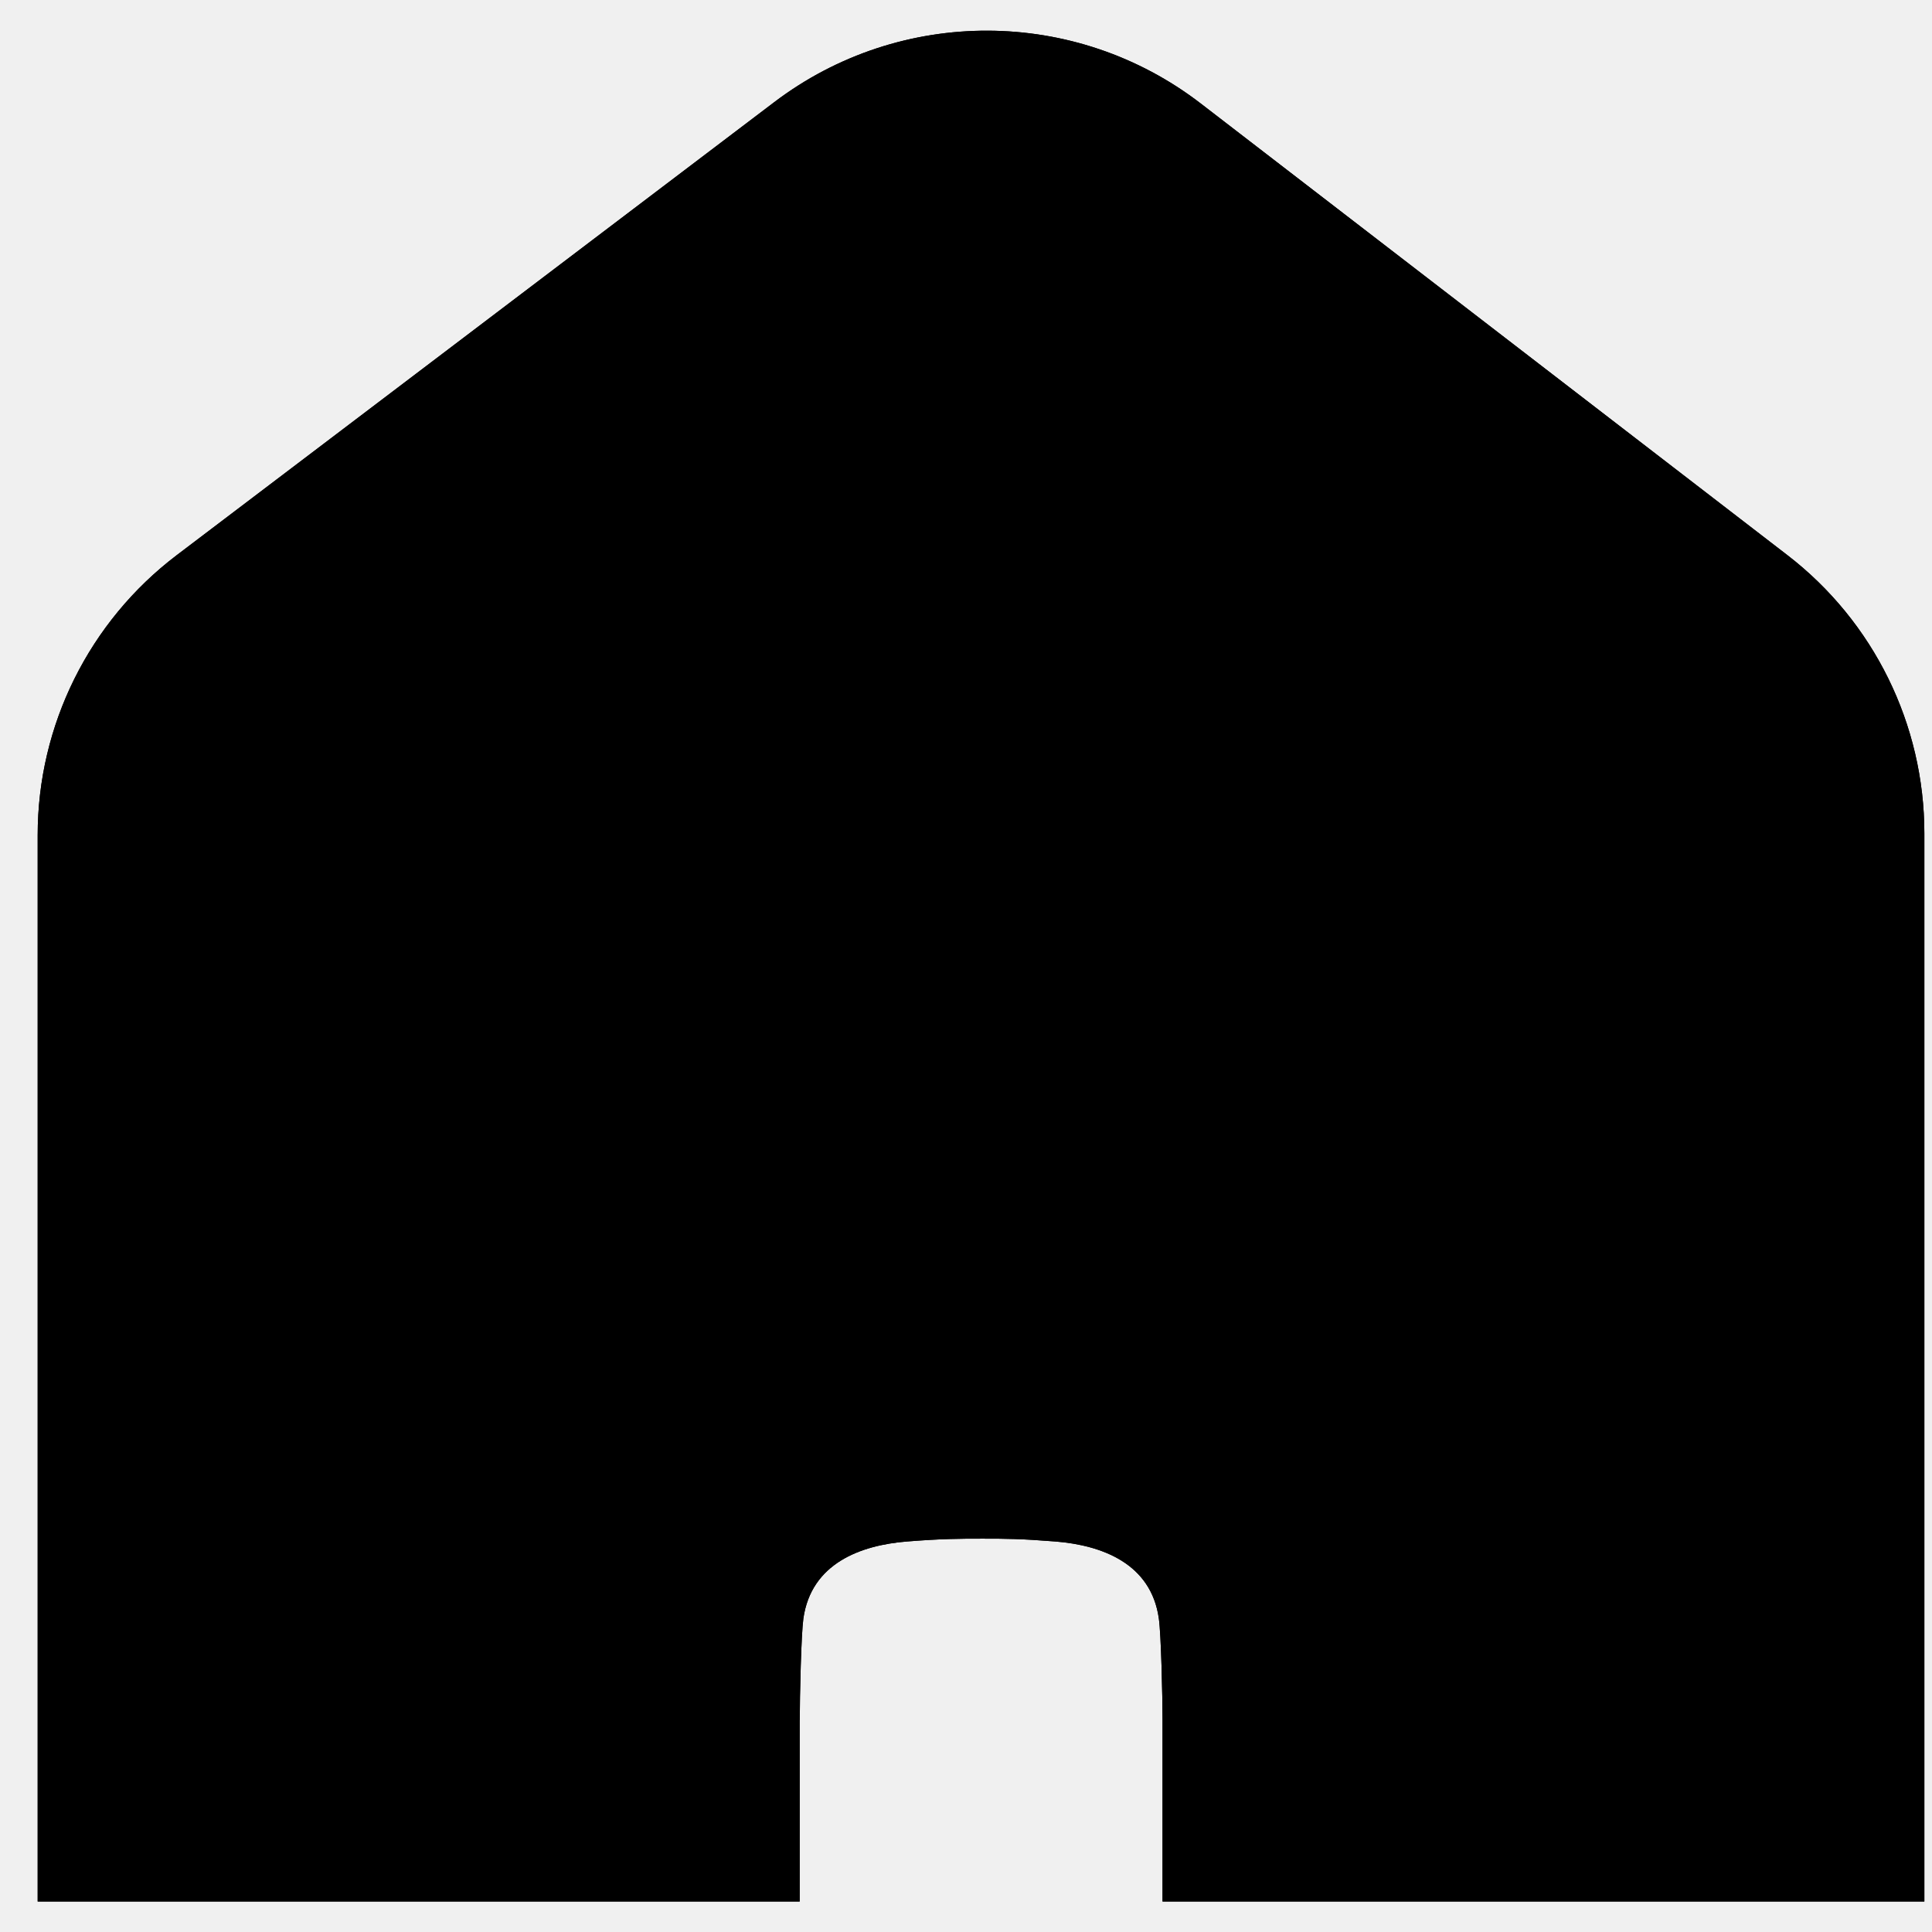
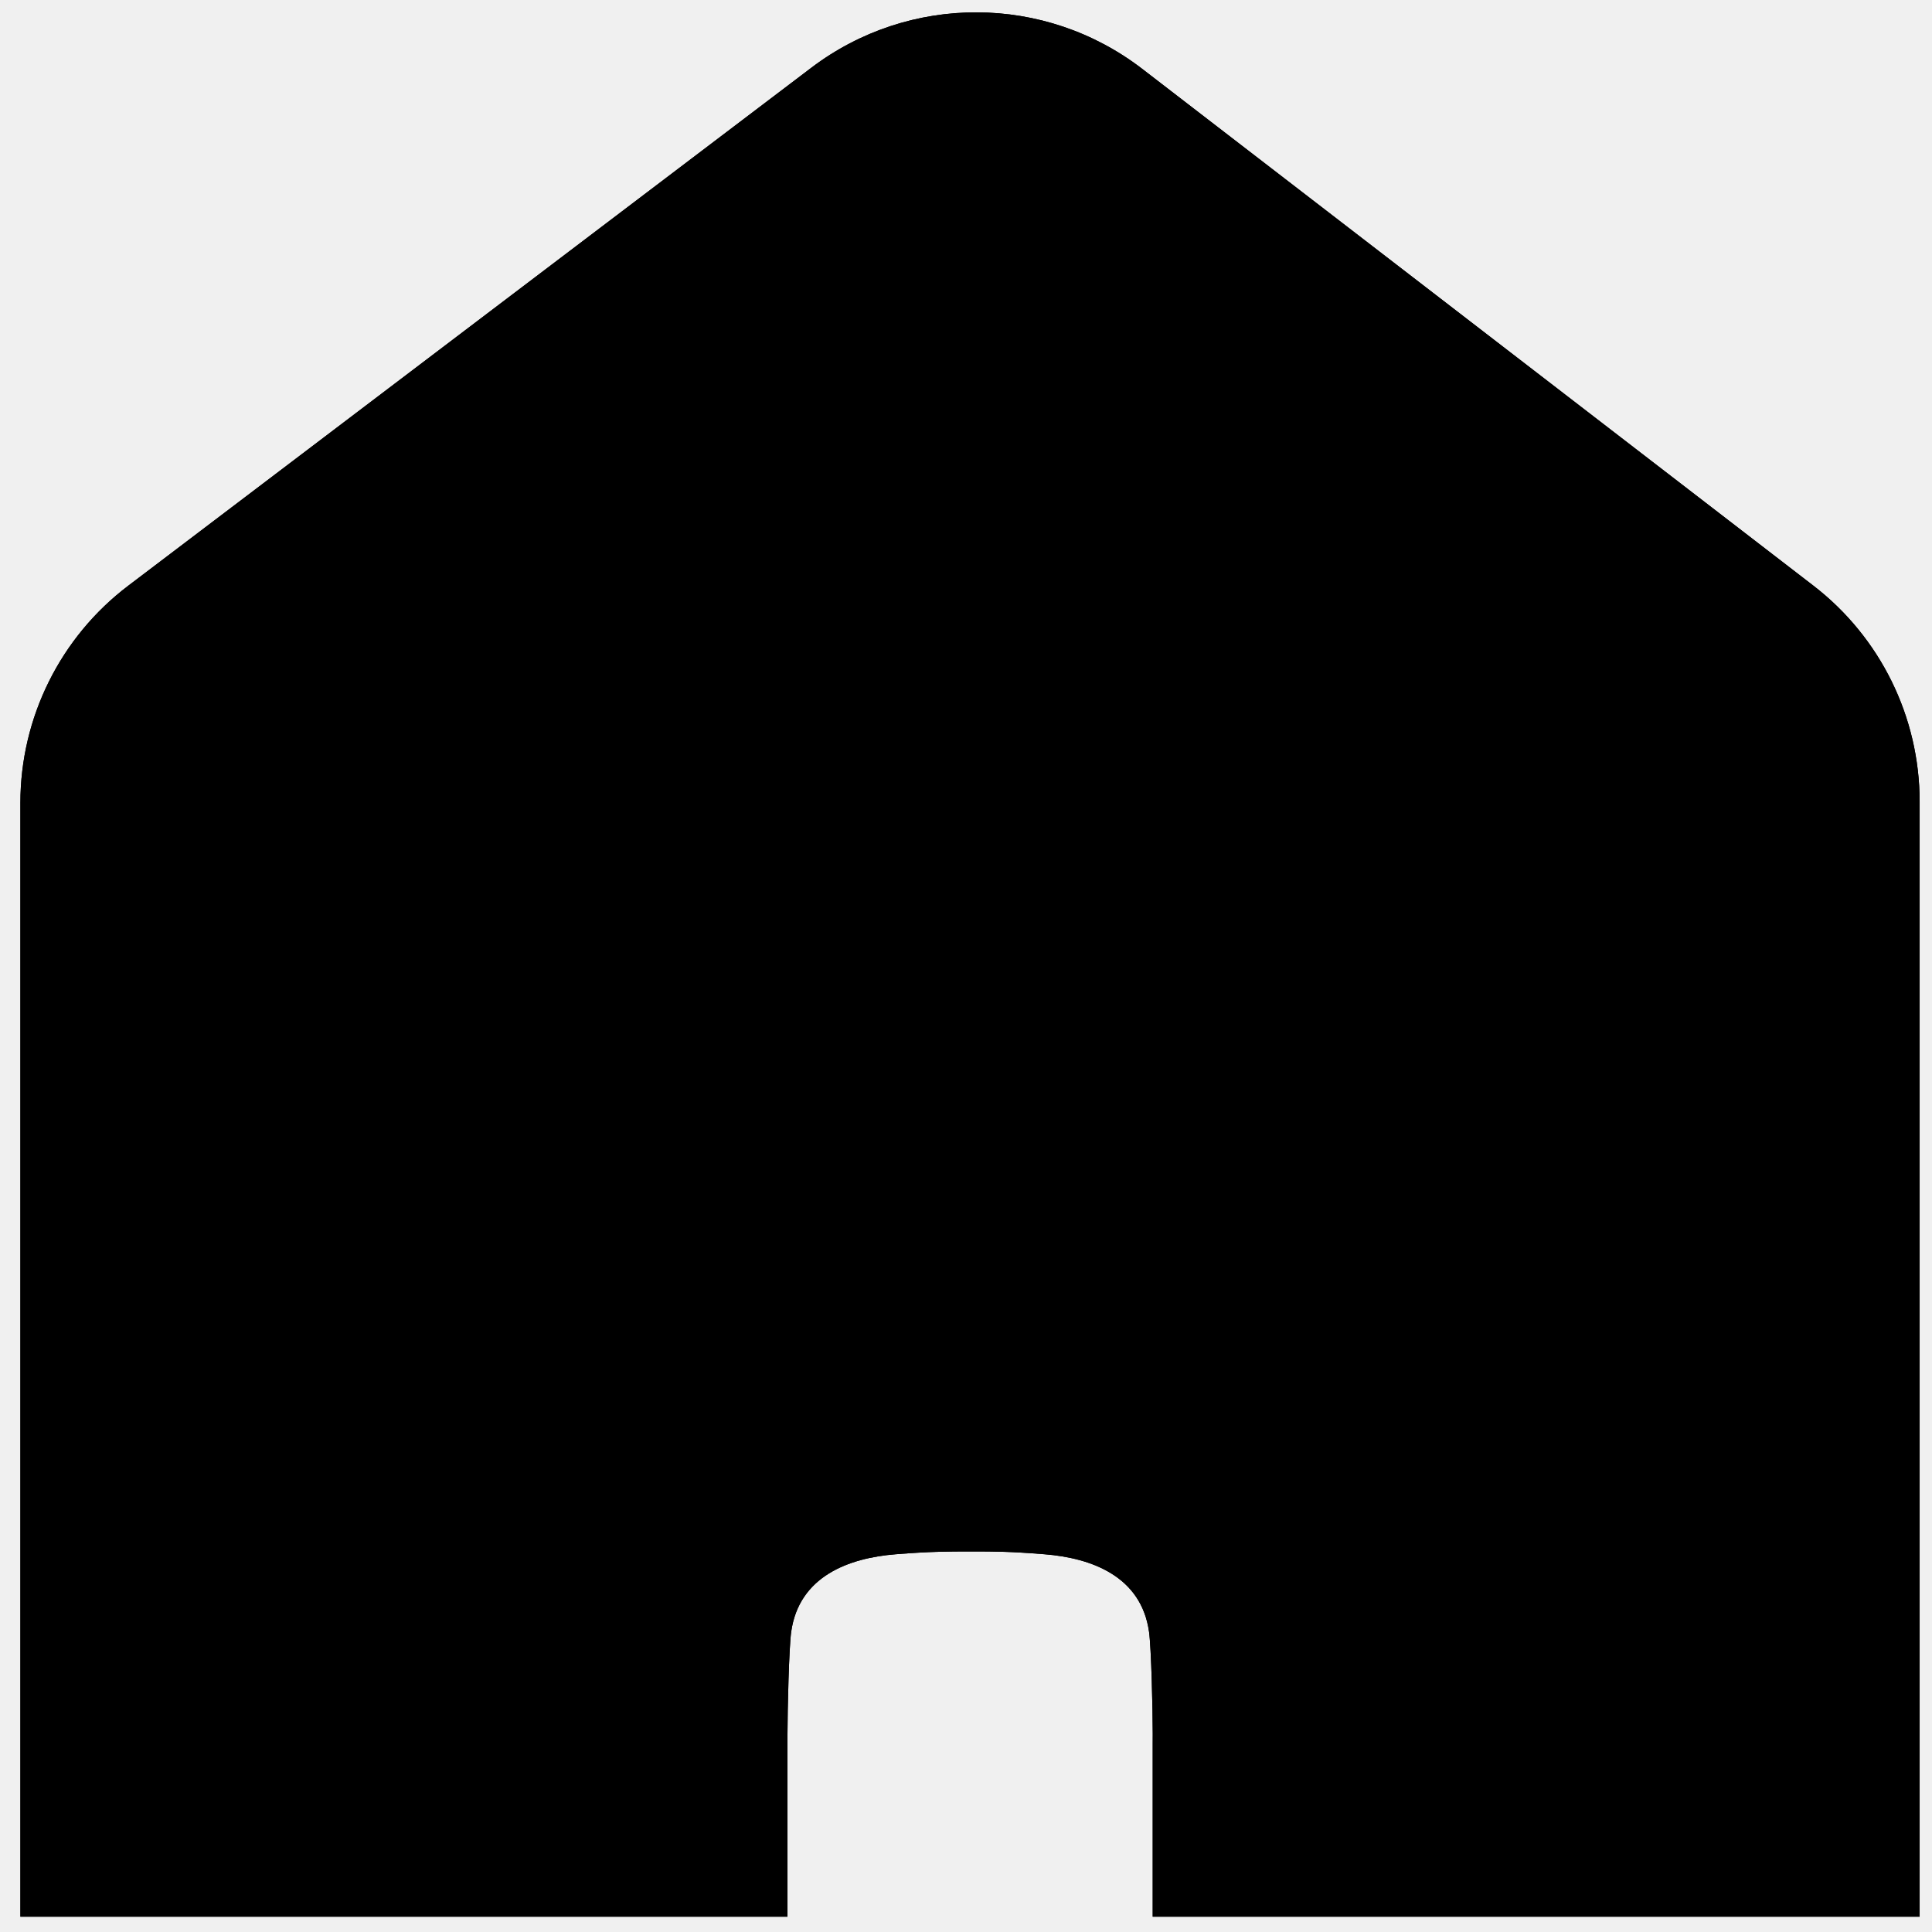
- <svg xmlns="http://www.w3.org/2000/svg" width="22" height="22" viewBox="0 0 22 22" fill="none">
-   <mask id="path-1-inside-1_1_536" fill="white">
-     <path fill-rule="evenodd" clip-rule="evenodd" d="M0.429 21.653V9.51C0.429 8.258 1.015 7.079 2.012 6.322L8.818 1.162C10.256 0.072 12.246 0.079 13.675 1.18L20.354 6.322C21.337 7.079 21.913 8.25 21.913 9.491V21.653H0.429ZM13.238 19.675C13.238 19.64 13.238 19.608 13.238 19.581C13.238 19.317 13.222 18.613 13.196 18.431C13.108 17.802 12.546 17.595 12.015 17.553C11.624 17.522 11.46 17.521 11.188 17.521C10.917 17.521 10.721 17.522 10.33 17.553C9.799 17.595 9.237 17.802 9.148 18.431C9.123 18.613 9.107 19.317 9.107 19.581C9.107 19.583 9.107 19.585 9.107 19.588H9.106V21.653H13.238V19.675Z" />
+ <svg xmlns="http://www.w3.org/2000/svg" width="58" height="58" viewBox="0 0 58 58" fill="none">
+   <mask id="path-1-inside-1_112_1023" fill="white">
+     <path fill-rule="evenodd" clip-rule="evenodd" d="M0.612 57.54V24.104C0.612 21.543 1.811 19.129 3.852 17.582L24.356 2.034C27.298 -0.197 31.37 -0.182 34.295 2.071L54.438 17.581C56.45 19.13 57.629 21.526 57.629 24.066V57.54H34.605V52.331C34.606 52.222 34.606 52.124 34.606 52.043C34.606 51.341 34.563 49.472 34.495 48.989C34.261 47.321 32.769 46.772 31.36 46.66C30.323 46.577 29.886 46.576 29.166 46.576C28.446 46.576 27.925 46.577 26.887 46.66C25.479 46.772 23.987 47.321 23.752 48.989C23.685 49.472 23.641 51.341 23.641 52.043C23.641 52.048 23.641 52.053 23.641 52.059H23.64V57.54H0.612Z" />
  </mask>
-   <path fill-rule="evenodd" clip-rule="evenodd" d="M0.429 21.653V9.51C0.429 8.258 1.015 7.079 2.012 6.322L8.818 1.162C10.256 0.072 12.246 0.079 13.675 1.18L20.354 6.322C21.337 7.079 21.913 8.25 21.913 9.491V21.653H0.429ZM13.238 19.675C13.238 19.64 13.238 19.608 13.238 19.581C13.238 19.317 13.222 18.613 13.196 18.431C13.108 17.802 12.546 17.595 12.015 17.553C11.624 17.522 11.46 17.521 11.188 17.521C10.917 17.521 10.721 17.522 10.33 17.553C9.799 17.595 9.237 17.802 9.148 18.431C9.123 18.613 9.107 19.317 9.107 19.581C9.107 19.583 9.107 19.585 9.107 19.588H9.106V21.653H13.238V19.675Z" fill="black" />
-   <path d="M0.429 21.653H-1.571V23.653H0.429L0.429 21.653ZM2.012 6.322L0.804 4.729L0.804 4.729L2.012 6.322ZM8.818 1.162L7.61 -0.432L7.61 -0.432L8.818 1.162ZM13.675 1.18L12.455 2.764V2.764L13.675 1.18ZM20.354 6.322L21.574 4.737V4.737L20.354 6.322ZM21.913 21.653V23.653H23.913V21.653H21.913ZM13.238 19.675L11.238 19.656L11.238 19.666V19.675H13.238ZM13.196 18.431L11.216 18.709V18.709L13.196 18.431ZM12.015 17.553L11.856 19.547H11.856L12.015 17.553ZM10.33 17.553L10.171 15.559H10.171L10.33 17.553ZM9.148 18.431L7.168 18.152L7.168 18.153L9.148 18.431ZM9.107 19.588V21.588H11.108L11.107 19.586L9.107 19.588ZM9.106 19.588V17.588H7.106V19.588H9.106ZM9.106 21.653H7.106V23.653H9.106V21.653ZM13.238 21.653V23.653H15.238V21.653H13.238ZM-1.571 9.51V21.653H2.429V9.51H-1.571ZM0.804 4.729C-0.692 5.863 -1.571 7.632 -1.571 9.51H2.429C2.429 8.884 2.722 8.294 3.221 7.916L0.804 4.729ZM7.61 -0.432L0.804 4.729L3.221 7.916L10.027 2.755L7.61 -0.432ZM14.896 -0.405C12.751 -2.056 9.767 -2.067 7.61 -0.432L10.027 2.755C10.746 2.21 11.741 2.214 12.455 2.764L14.896 -0.405ZM21.574 4.737L14.896 -0.405L12.455 2.764L19.133 7.907L21.574 4.737ZM23.913 9.491C23.913 7.629 23.049 5.873 21.574 4.737L19.133 7.907C19.625 8.285 19.913 8.871 19.913 9.491H23.913ZM23.913 21.653V9.491H19.913V21.653H23.913ZM0.429 23.653H21.913V19.653H0.429L0.429 23.653ZM11.238 19.581C11.238 19.6 11.238 19.625 11.238 19.656L15.238 19.694C15.238 19.654 15.238 19.616 15.238 19.581H11.238ZM11.216 18.709C11.21 18.671 11.21 18.654 11.211 18.677C11.213 18.692 11.214 18.719 11.216 18.757C11.22 18.832 11.224 18.93 11.228 19.038C11.235 19.256 11.238 19.476 11.238 19.581H15.238C15.238 19.355 15.226 18.5 15.177 18.152L11.216 18.709ZM11.856 19.547C11.959 19.555 11.876 19.57 11.715 19.47C11.62 19.411 11.498 19.31 11.393 19.155C11.285 18.997 11.233 18.836 11.216 18.709L15.177 18.152C15.043 17.2 14.503 16.494 13.828 16.074C13.232 15.703 12.602 15.593 12.174 15.559L11.856 19.547ZM11.188 19.521C11.429 19.521 11.536 19.521 11.856 19.547L12.174 15.559C11.712 15.523 11.49 15.521 11.188 15.521V19.521ZM10.488 19.547C10.804 19.521 10.941 19.521 11.188 19.521V15.521C10.893 15.521 10.637 15.522 10.171 15.559L10.488 19.547ZM11.129 18.709C11.111 18.836 11.059 18.997 10.952 19.155C10.847 19.31 10.725 19.411 10.63 19.47C10.469 19.57 10.386 19.555 10.488 19.547L10.171 15.559C9.742 15.593 9.113 15.703 8.517 16.074C7.842 16.494 7.302 17.2 7.168 18.152L11.129 18.709ZM11.107 19.581C11.107 19.476 11.11 19.256 11.117 19.038C11.12 18.93 11.124 18.832 11.128 18.757C11.13 18.719 11.132 18.692 11.133 18.677C11.135 18.654 11.134 18.671 11.129 18.709L7.168 18.153C7.119 18.5 7.107 19.355 7.107 19.581H11.107ZM11.107 19.586C11.107 19.584 11.107 19.583 11.107 19.581H7.107C7.107 19.584 7.107 19.587 7.107 19.589L11.107 19.586ZM9.107 17.588H9.106V21.588H9.107V17.588ZM7.106 19.588V21.653H11.106V19.588H7.106ZM9.106 23.653H13.238V19.653H9.106V23.653ZM15.238 21.653V19.675H11.238V21.653H15.238Z" fill="black" mask="url(#path-1-inside-1_1_536)" />
+   <path fill-rule="evenodd" clip-rule="evenodd" d="M0.612 57.54V24.104C0.612 21.543 1.811 19.129 3.852 17.582L24.356 2.034C27.298 -0.197 31.37 -0.182 34.295 2.071L54.438 17.581C56.45 19.13 57.629 21.526 57.629 24.066V57.54H34.605V52.331C34.606 52.222 34.606 52.124 34.606 52.043C34.606 51.341 34.563 49.472 34.495 48.989C34.261 47.321 32.769 46.772 31.36 46.66C30.323 46.577 29.886 46.576 29.166 46.576C28.446 46.576 27.925 46.577 26.887 46.66C25.479 46.772 23.987 47.321 23.752 48.989C23.685 49.472 23.641 51.341 23.641 52.043C23.641 52.048 23.641 52.053 23.641 52.059H23.64V57.54H0.612Z" fill="black" />
+   <path d="M0.612 57.54H-3.481V61.632H0.612V57.54ZM3.852 17.582L6.324 20.843L6.324 20.843L3.852 17.582ZM24.356 2.034L21.884 -1.227L21.884 -1.227L24.356 2.034ZM34.295 2.071L36.792 -1.172L36.792 -1.172L34.295 2.071ZM54.438 17.581L56.934 14.338L56.934 14.338L54.438 17.581ZM57.629 57.54V61.632H61.721V57.54H57.629ZM34.605 57.54H30.512V61.632H34.605V57.54ZM34.605 52.331L30.512 52.288L30.512 52.31V52.331H34.605ZM34.495 48.989L30.442 49.559L30.442 49.559L34.495 48.989ZM31.36 46.66L31.035 50.739L31.035 50.739L31.36 46.66ZM26.887 46.66L27.212 50.739L27.212 50.739L26.887 46.66ZM23.752 48.989L27.805 49.559L27.805 49.559L23.752 48.989ZM23.641 52.059V56.151H27.738L27.734 52.055L23.641 52.059ZM23.64 52.059V47.967H19.547V52.059H23.64ZM23.64 57.54V61.632H27.732V57.54H23.64ZM-3.481 24.104V57.54H4.704V24.104H-3.481ZM1.379 14.321C-1.682 16.642 -3.481 20.262 -3.481 24.104H4.704C4.704 22.823 5.304 21.617 6.324 20.843L1.379 14.321ZM21.884 -1.227L1.379 14.321L6.324 20.843L26.829 5.295L21.884 -1.227ZM36.792 -1.172C32.404 -4.551 26.297 -4.573 21.884 -1.227L26.829 5.295C28.3 4.18 30.336 4.187 31.798 5.313L36.792 -1.172ZM56.934 14.338L36.792 -1.172L31.798 5.313L51.941 20.823L56.934 14.338ZM61.721 24.066C61.721 20.256 59.953 16.663 56.934 14.338L51.941 20.823C52.947 21.598 53.536 22.796 53.536 24.066H61.721ZM61.721 57.54V24.066H53.536V57.54H61.721ZM34.605 61.632H57.629V53.447H34.605V61.632ZM30.512 52.331V57.54H38.697V52.331H30.512ZM30.514 52.043C30.514 52.106 30.513 52.189 30.512 52.288L38.697 52.374C38.698 52.255 38.699 52.143 38.699 52.043H30.514ZM30.442 49.559C30.432 49.483 30.44 49.527 30.454 49.79C30.466 50.003 30.477 50.271 30.486 50.562C30.504 51.149 30.514 51.747 30.514 52.043H38.699C38.699 51.419 38.663 49.242 38.548 48.42L30.442 49.559ZM31.035 50.739C31.189 50.752 31.287 50.772 31.333 50.784C31.382 50.798 31.324 50.789 31.206 50.716C31.078 50.636 30.885 50.482 30.715 50.231C30.54 49.972 30.465 49.722 30.442 49.559L38.548 48.42C38.247 46.279 37.044 44.708 35.53 43.766C34.177 42.925 32.724 42.663 31.685 42.58L31.035 50.739ZM29.166 50.669C29.823 50.669 30.143 50.668 31.035 50.739L31.685 42.58C30.502 42.486 29.949 42.484 29.166 42.484V50.669ZM27.212 50.739C28.096 50.669 28.496 50.669 29.166 50.669V42.484C28.396 42.484 27.754 42.485 26.562 42.58L27.212 50.739ZM27.805 49.559C27.782 49.722 27.707 49.972 27.532 50.231C27.362 50.482 27.17 50.636 27.041 50.716C26.924 50.789 26.866 50.798 26.914 50.784C26.961 50.772 27.058 50.752 27.212 50.739L26.562 42.58C25.524 42.663 24.07 42.925 22.718 43.766C21.204 44.708 20 46.279 19.7 48.42L27.805 49.559ZM27.734 52.043C27.734 51.747 27.744 51.149 27.762 50.562C27.771 50.271 27.782 50.003 27.793 49.79C27.807 49.527 27.816 49.483 27.805 49.559L19.7 48.42C19.584 49.242 19.549 51.419 19.549 52.043H27.734ZM27.734 52.055C27.734 52.051 27.734 52.047 27.734 52.043H19.549C19.549 52.049 19.549 52.056 19.549 52.063L27.734 52.055ZM23.64 56.151H23.641V47.967H23.64V56.151ZM27.732 57.54V52.059H19.547V57.54H27.732ZM0.612 61.632H23.64V53.447H0.612V61.632Z" fill="black" mask="url(#path-1-inside-1_112_1023)" />
</svg>
